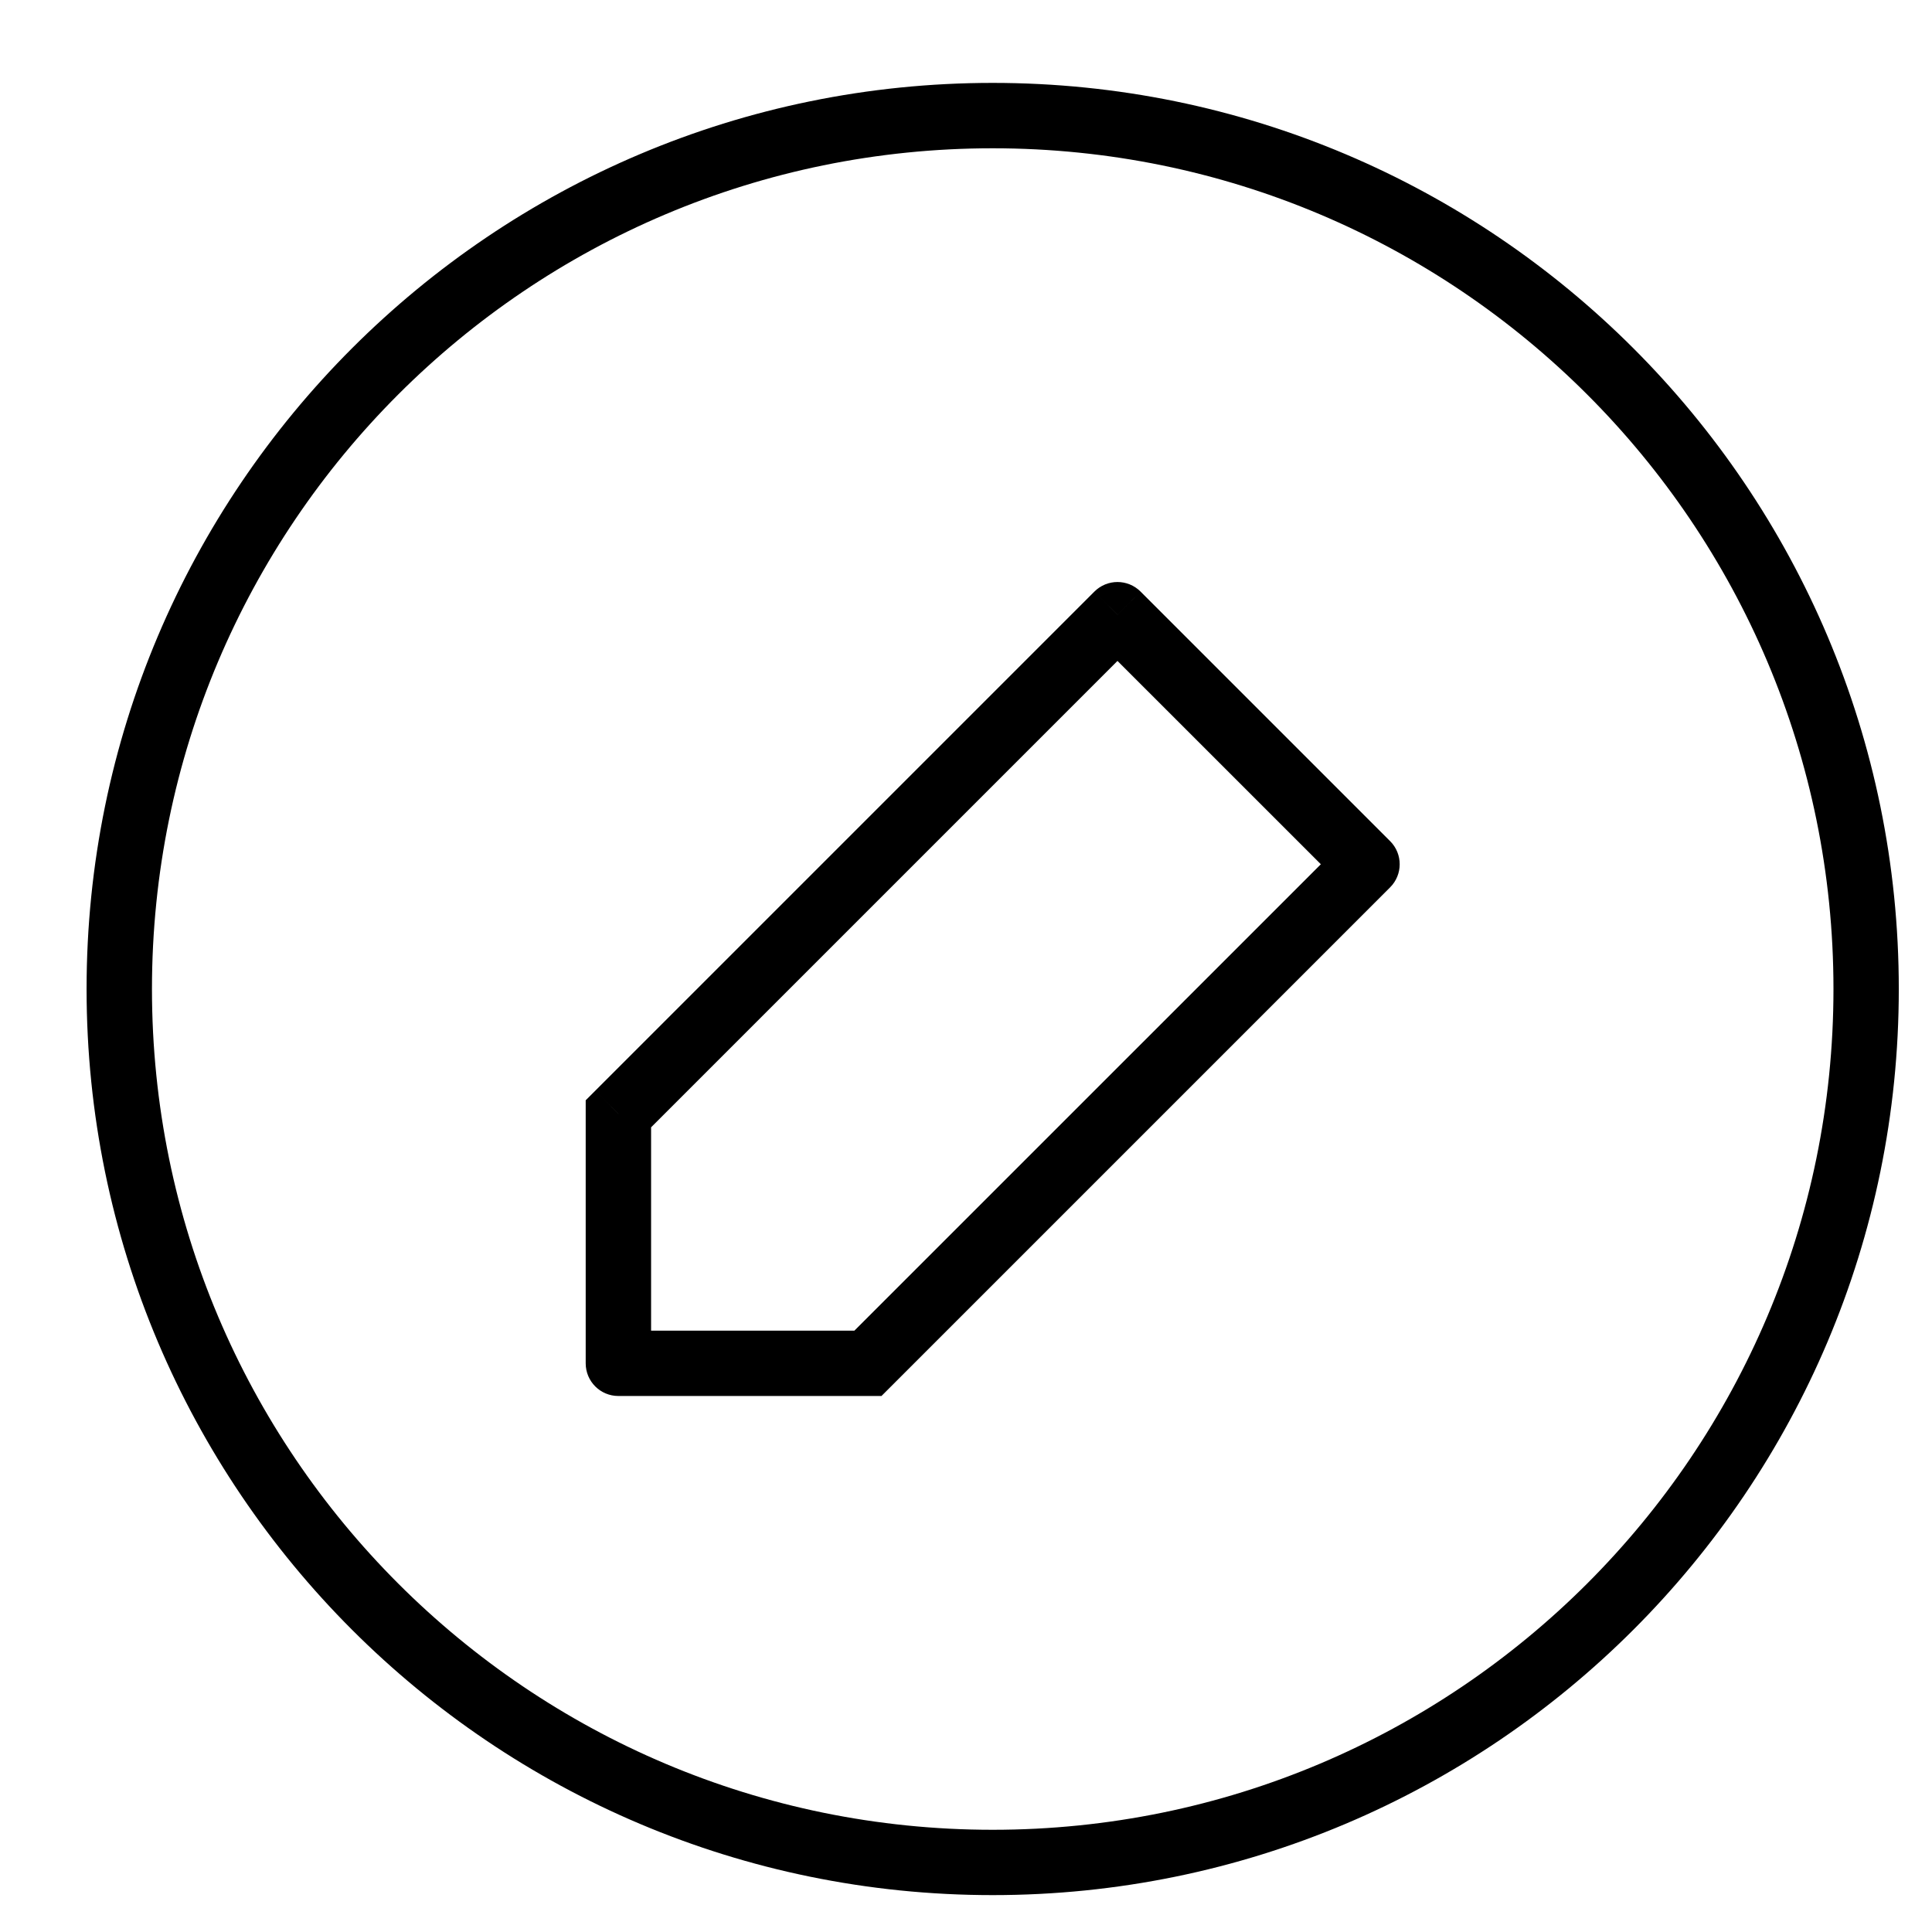
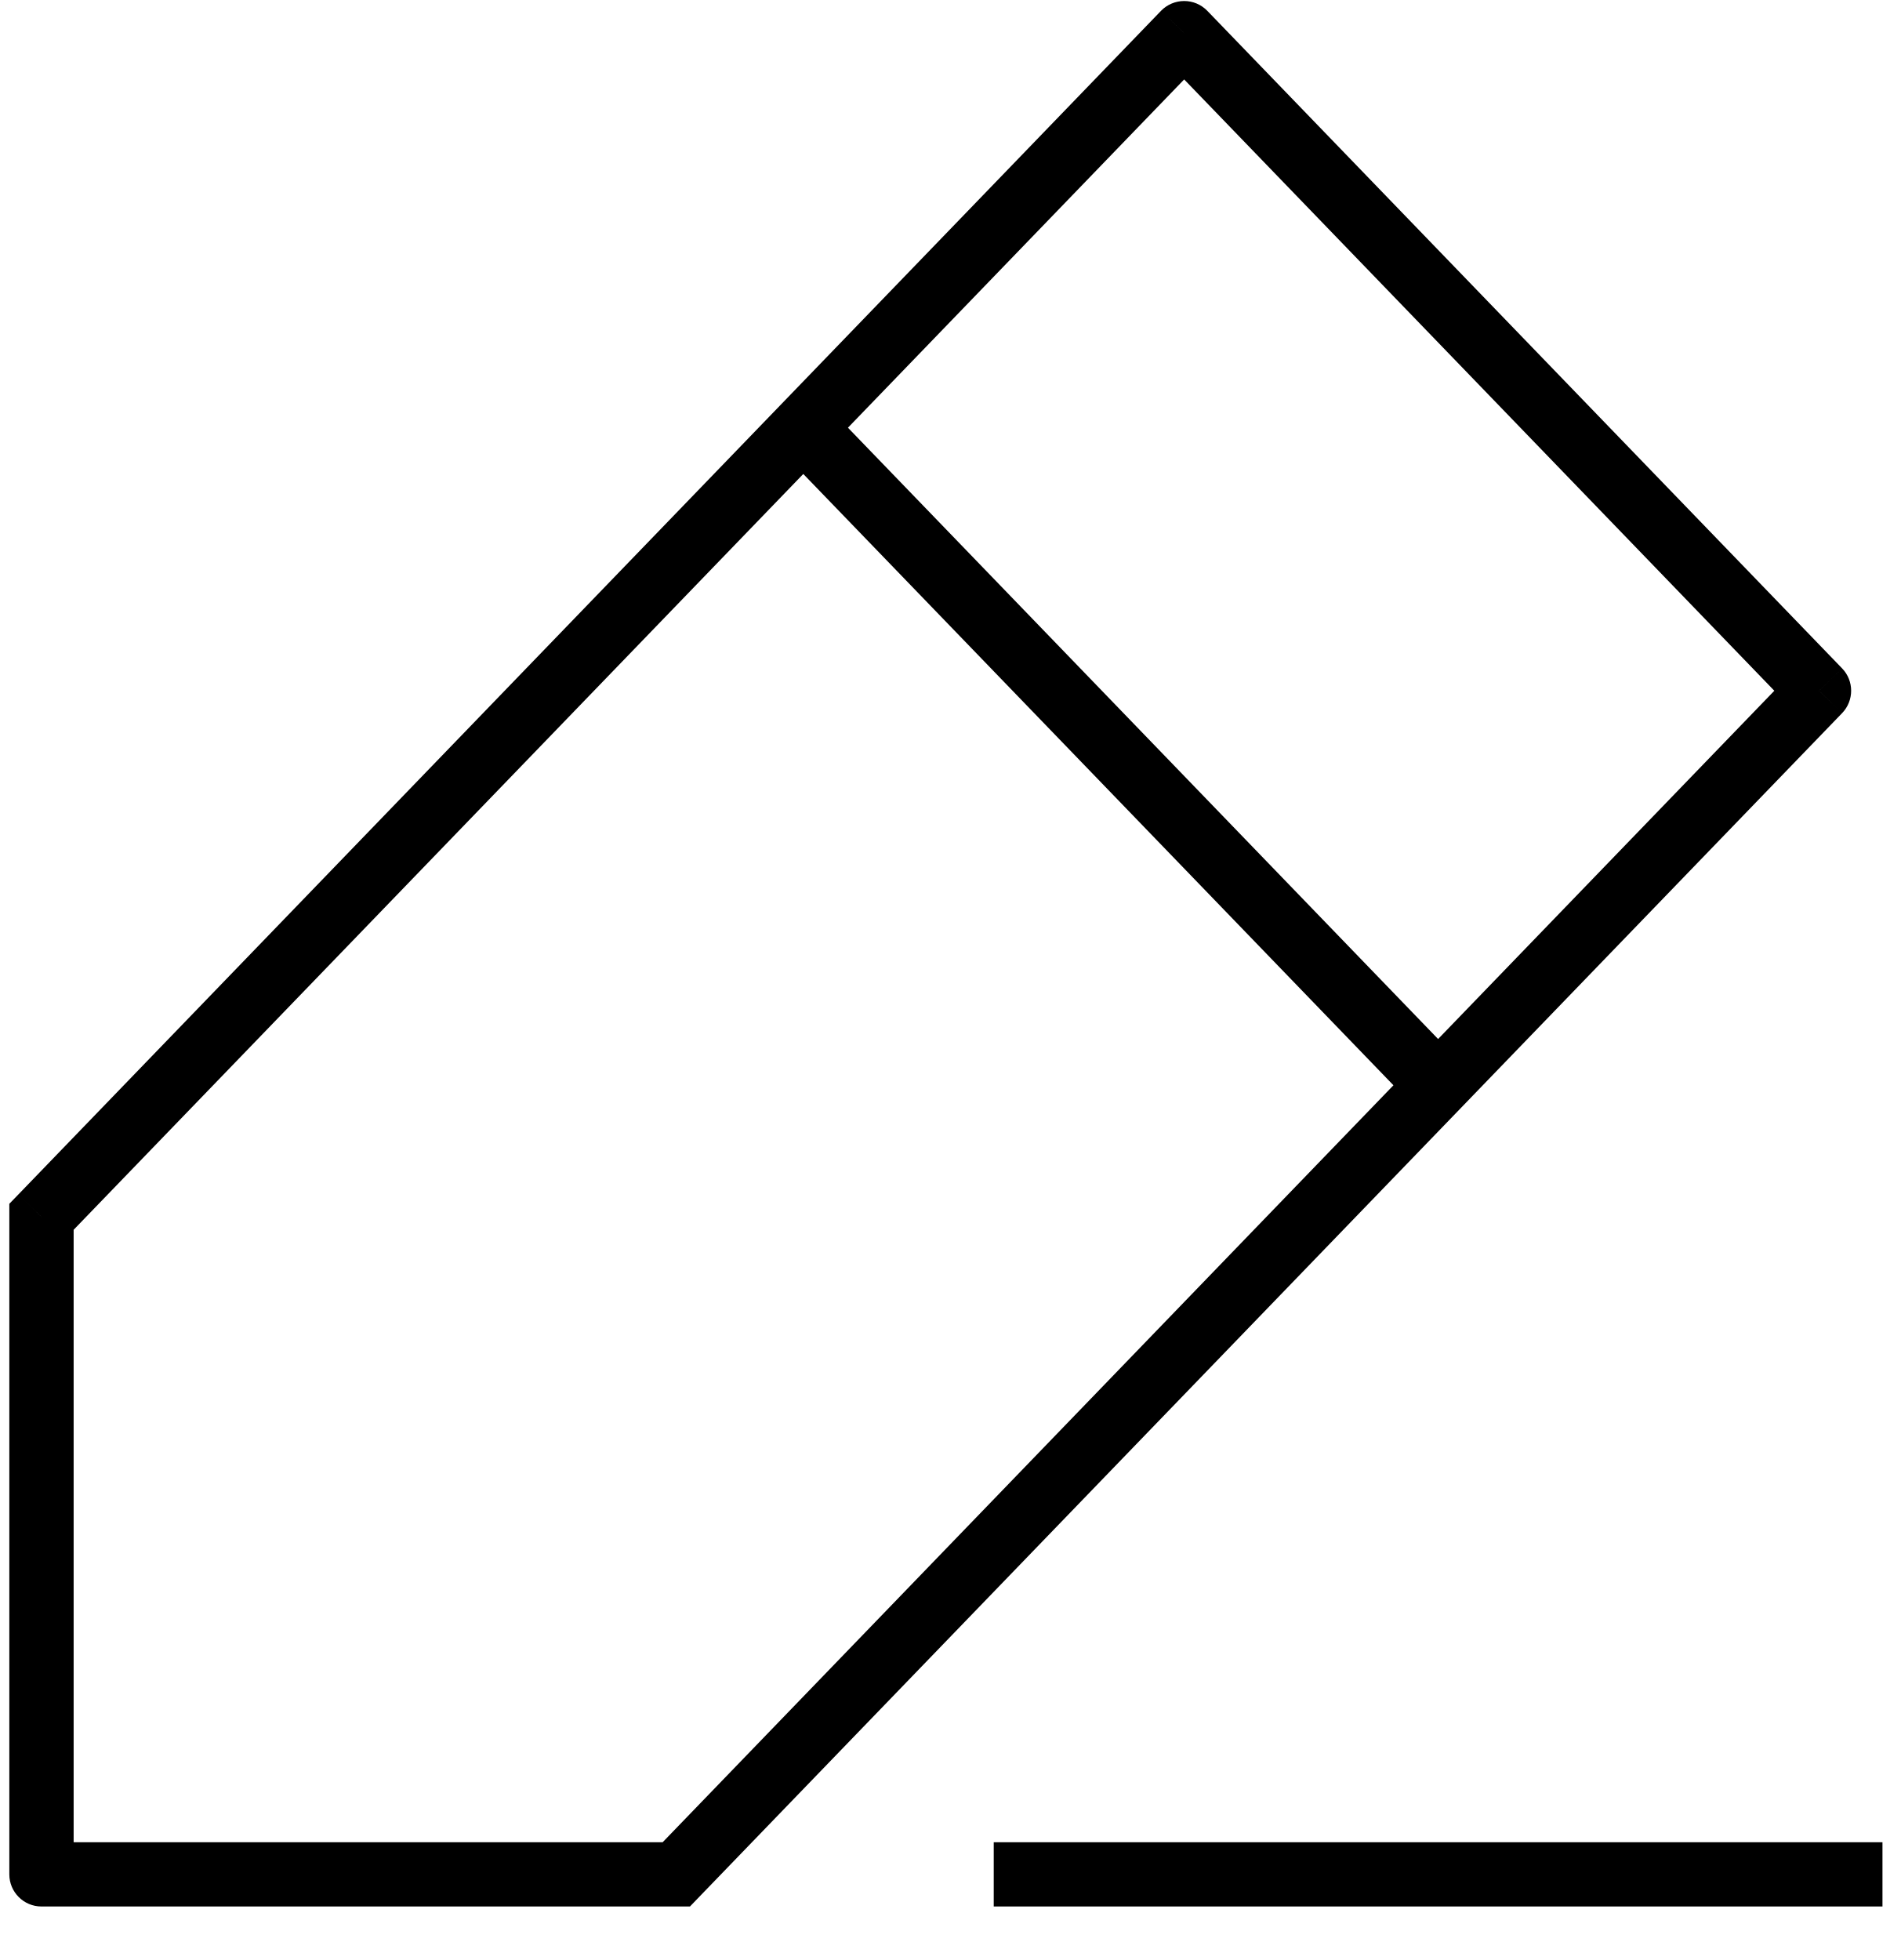
- <svg xmlns="http://www.w3.org/2000/svg" width="32" height="32" viewBox="0 0 32 32" fill="none">
-   <path d="M10.242 18.448L9.86 18.065L9.701 18.224V18.448H10.242ZM18.509 10.181L18.892 9.799C18.68 9.587 18.338 9.587 18.126 9.799L18.509 10.181ZM22.642 14.315L23.025 14.697C23.236 14.486 23.236 14.143 23.025 13.932L22.642 14.315ZM14.376 22.581V23.122H14.6L14.758 22.964L14.376 22.581ZM10.242 22.581H9.701C9.701 22.88 9.943 23.122 10.242 23.122V22.581ZM16.442 30.307C8.751 30.307 2.517 24.072 2.517 16.381H1.434C1.434 24.67 8.154 31.389 16.442 31.389V30.307ZM30.368 16.381C30.368 24.072 24.133 30.307 16.442 30.307V31.389C24.731 31.389 31.45 24.67 31.45 16.381H30.368ZM16.442 2.456C24.133 2.456 30.368 8.69 30.368 16.381H31.45C31.45 8.093 24.731 1.373 16.442 1.373V2.456ZM16.442 1.373C8.154 1.373 1.434 8.093 1.434 16.381H2.517C2.517 8.69 8.751 2.456 16.442 2.456V1.373ZM10.625 18.831L18.892 10.564L18.126 9.799L9.86 18.065L10.625 18.831ZM18.126 10.564L22.26 14.697L23.025 13.932L18.892 9.799L18.126 10.564ZM22.26 13.932L13.993 22.198L14.758 22.964L23.025 14.697L22.26 13.932ZM14.376 22.04H10.242V23.122H14.376V22.04ZM10.784 22.581V18.448H9.701V22.581H10.784Z" fill="black" />
+ <svg xmlns="http://www.w3.org/2000/svg" width="32" height="33" viewBox="0 0 32 33" fill="none">
+   <path d="M0.698 20.487L0.309 20.111L0.157 20.268V20.487H0.698ZM19.94 0.558L20.329 0.182C20.227 0.077 20.087 0.017 19.94 0.017C19.793 0.017 19.652 0.077 19.55 0.182L19.94 0.558ZM30.63 11.63L31.019 12.006C31.221 11.796 31.221 11.463 31.019 11.254L30.63 11.63ZM11.388 31.558V32.099H11.618L11.777 31.934L11.388 31.558ZM0.698 31.558H0.157C0.157 31.857 0.4 32.099 0.698 32.099L0.698 31.558ZM1.088 20.863L20.329 0.934L19.55 0.182L0.309 20.111L1.088 20.863ZM19.55 0.934L30.24 12.006L31.019 11.254L20.329 0.182L19.55 0.934ZM30.24 11.254L10.999 31.182L11.777 31.934L31.019 12.006L30.24 11.254ZM11.388 31.017H0.698V32.099H11.388V31.017ZM1.24 31.558V20.487H0.157V31.558H1.24ZM13.137 7.577L23.826 18.648L24.605 17.897L13.915 6.825L13.137 7.577ZM16.733 32.099H31.698V31.017H16.733V32.099Z" fill="black" />
</svg>
